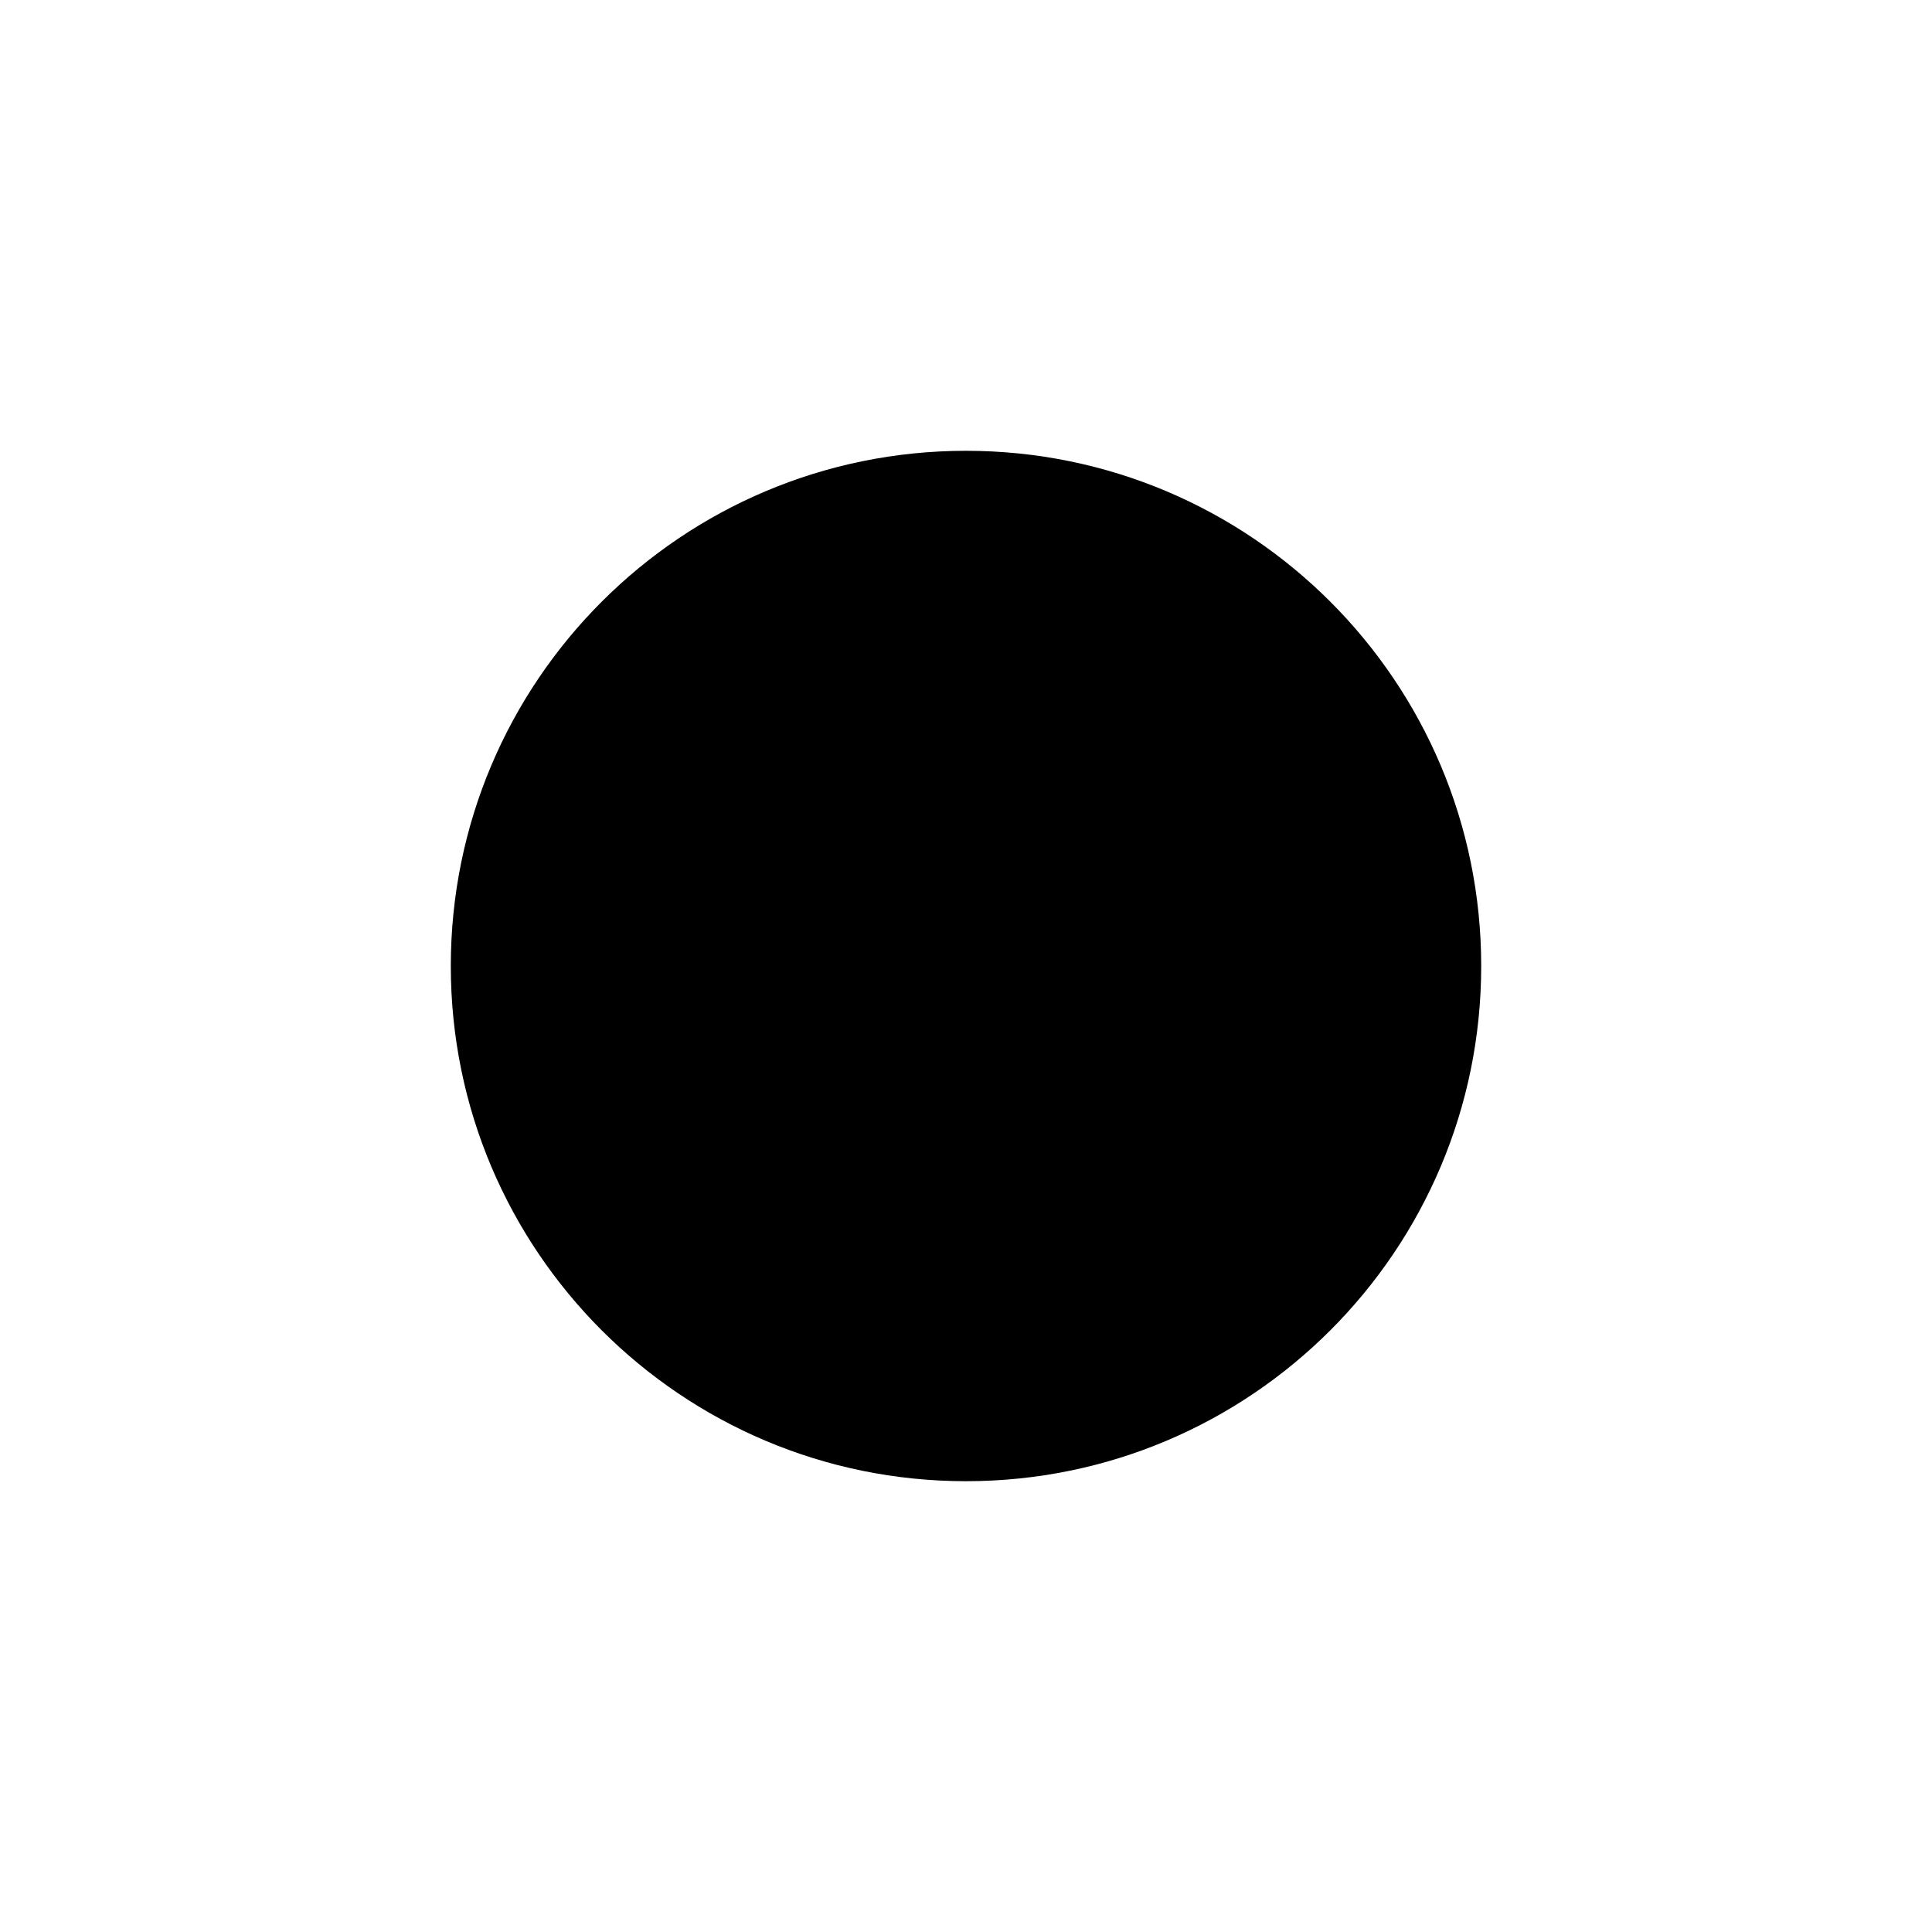
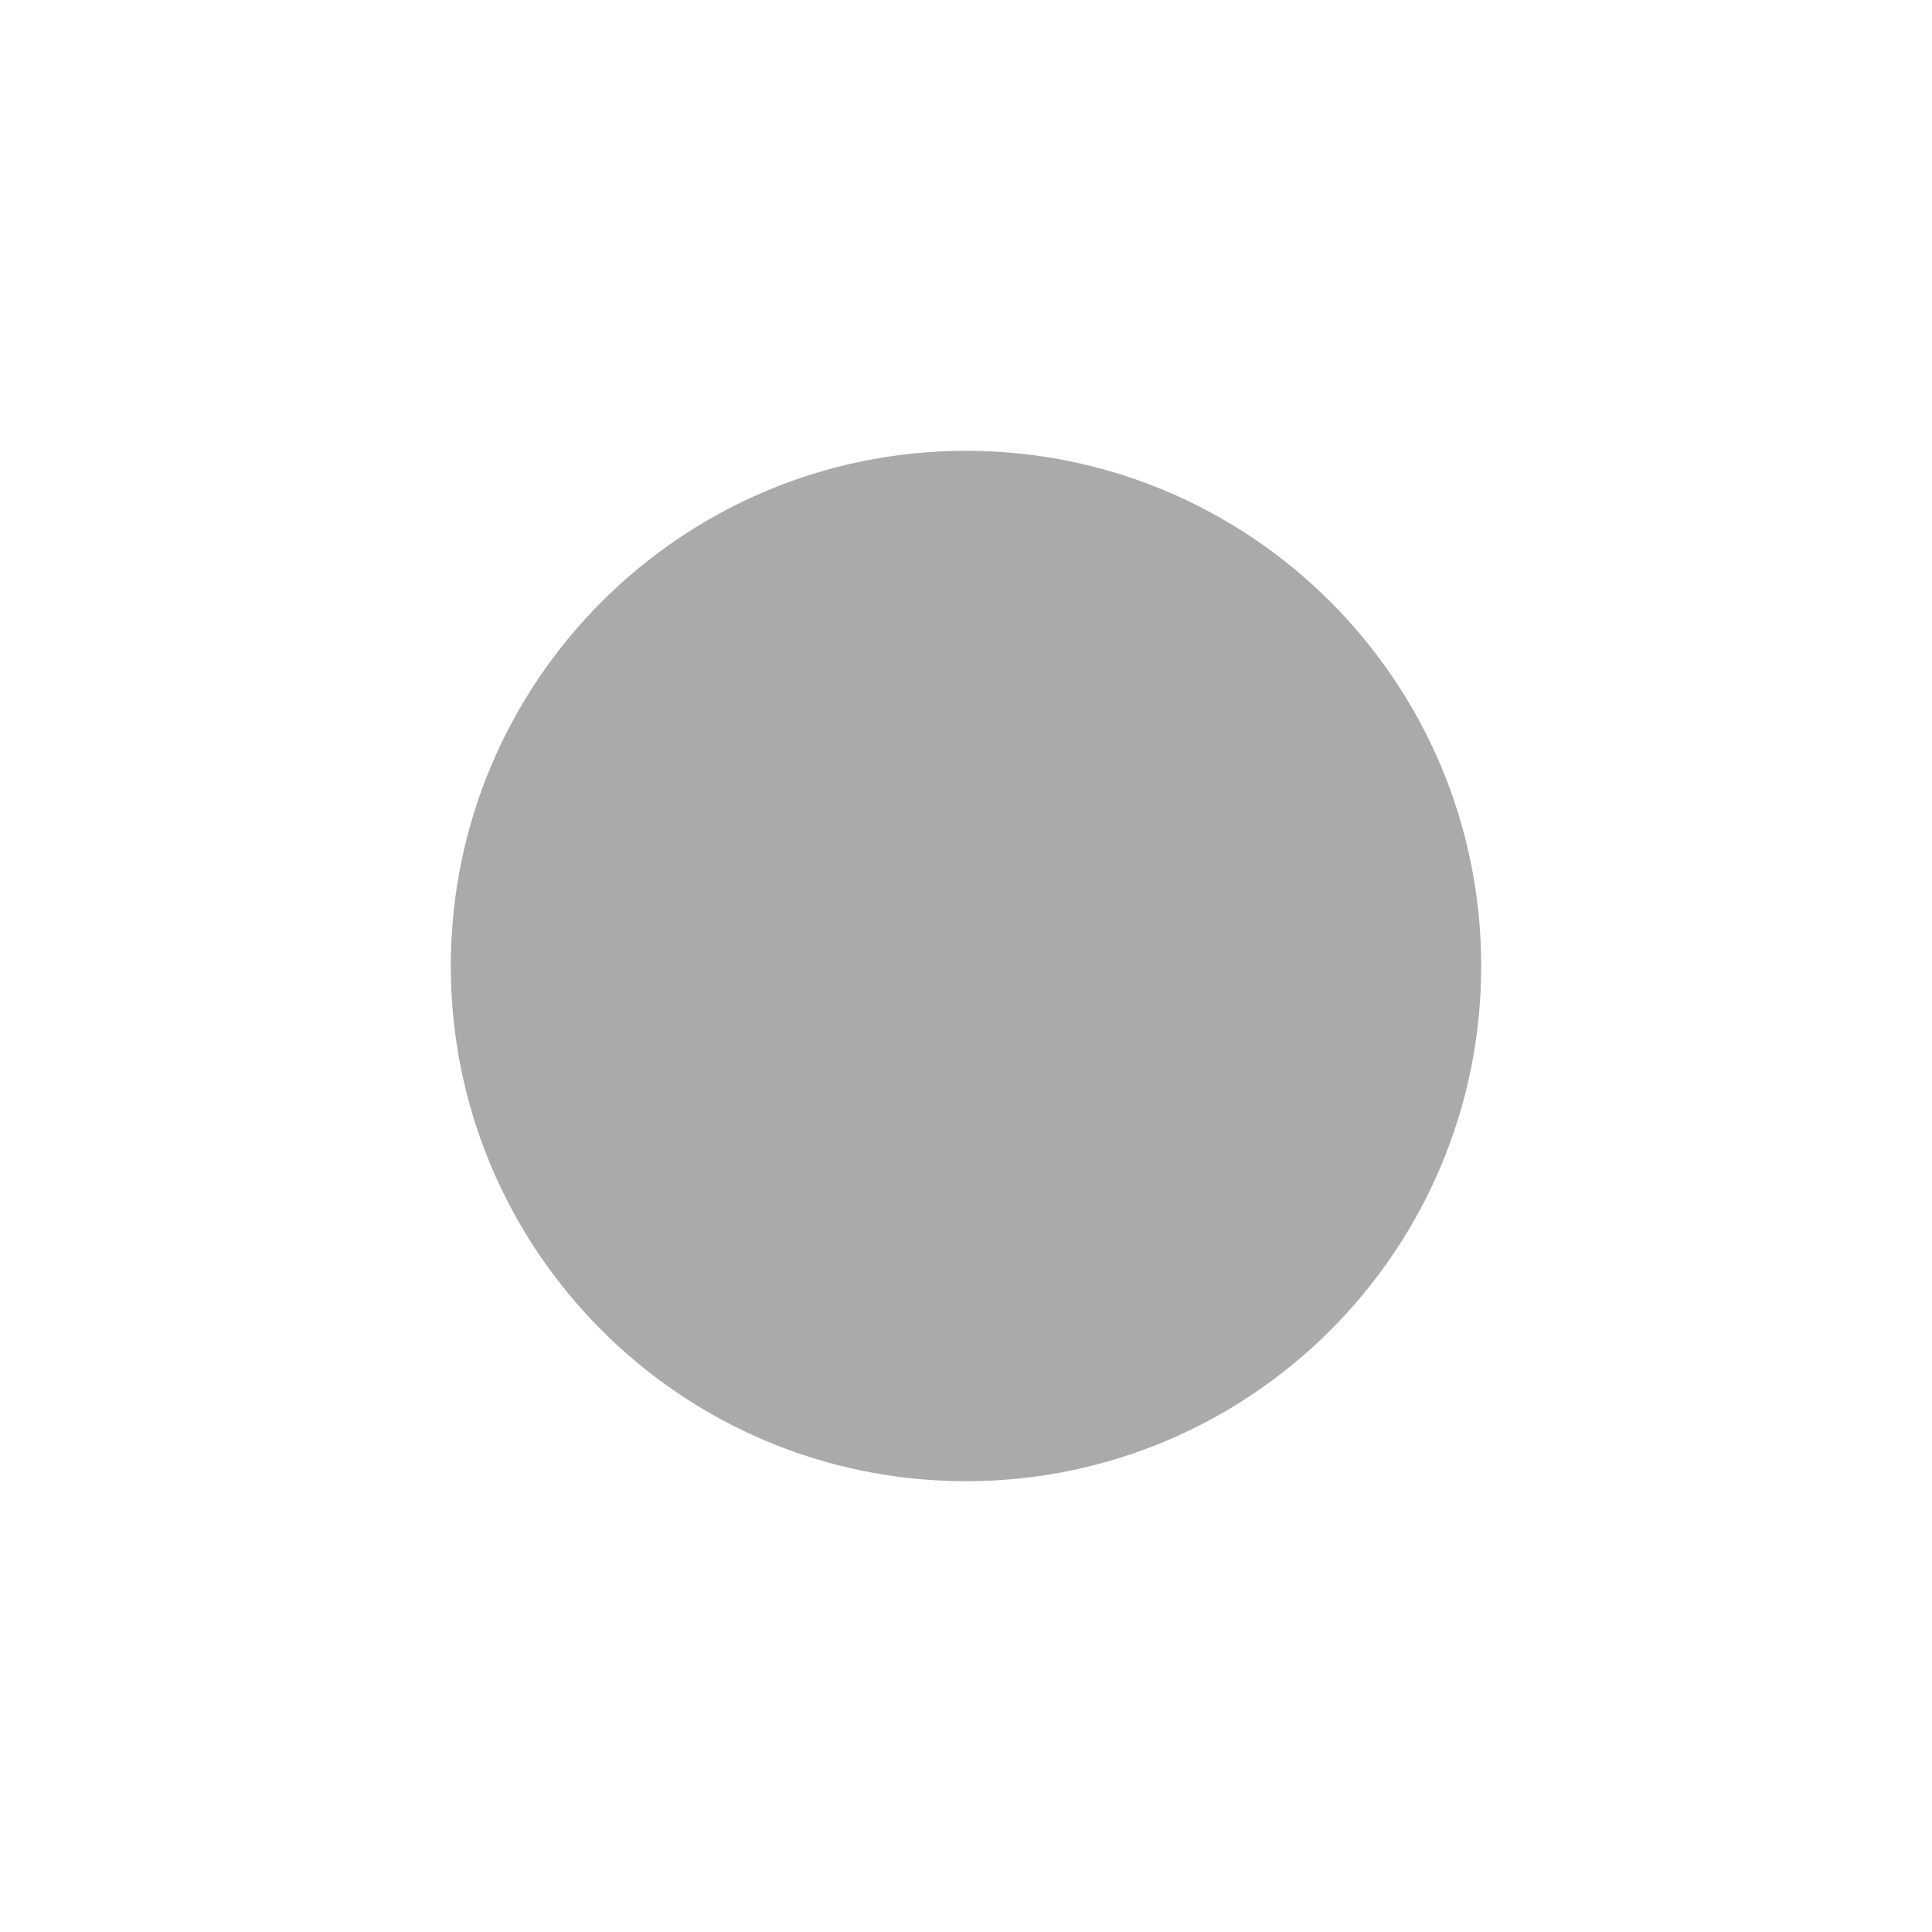
<svg xmlns="http://www.w3.org/2000/svg" width="30px" height="30px" viewBox="0 0 30 30" version="1.1">
-   <g id="Page-1" stroke="none" stroke-width="1" fill-rule="evenodd">
-     <g id="bulleted">
+   <defs />
+   <g id="Page-1" stroke="none" stroke-width="1" fill="none" fill-rule="evenodd">
+     <g id="bulleted" fill="#AAAAAA">
      <path d="M15,7 C10.582,7 7,10.582 7,15 C7,19.419 10.582,23 15,23 C19.419,23 23,19.419 23,15 C23,10.582 19.419,7 15,7 L15,7 Z" id="deletecircle" />
    </g>
  </g>
</svg>
